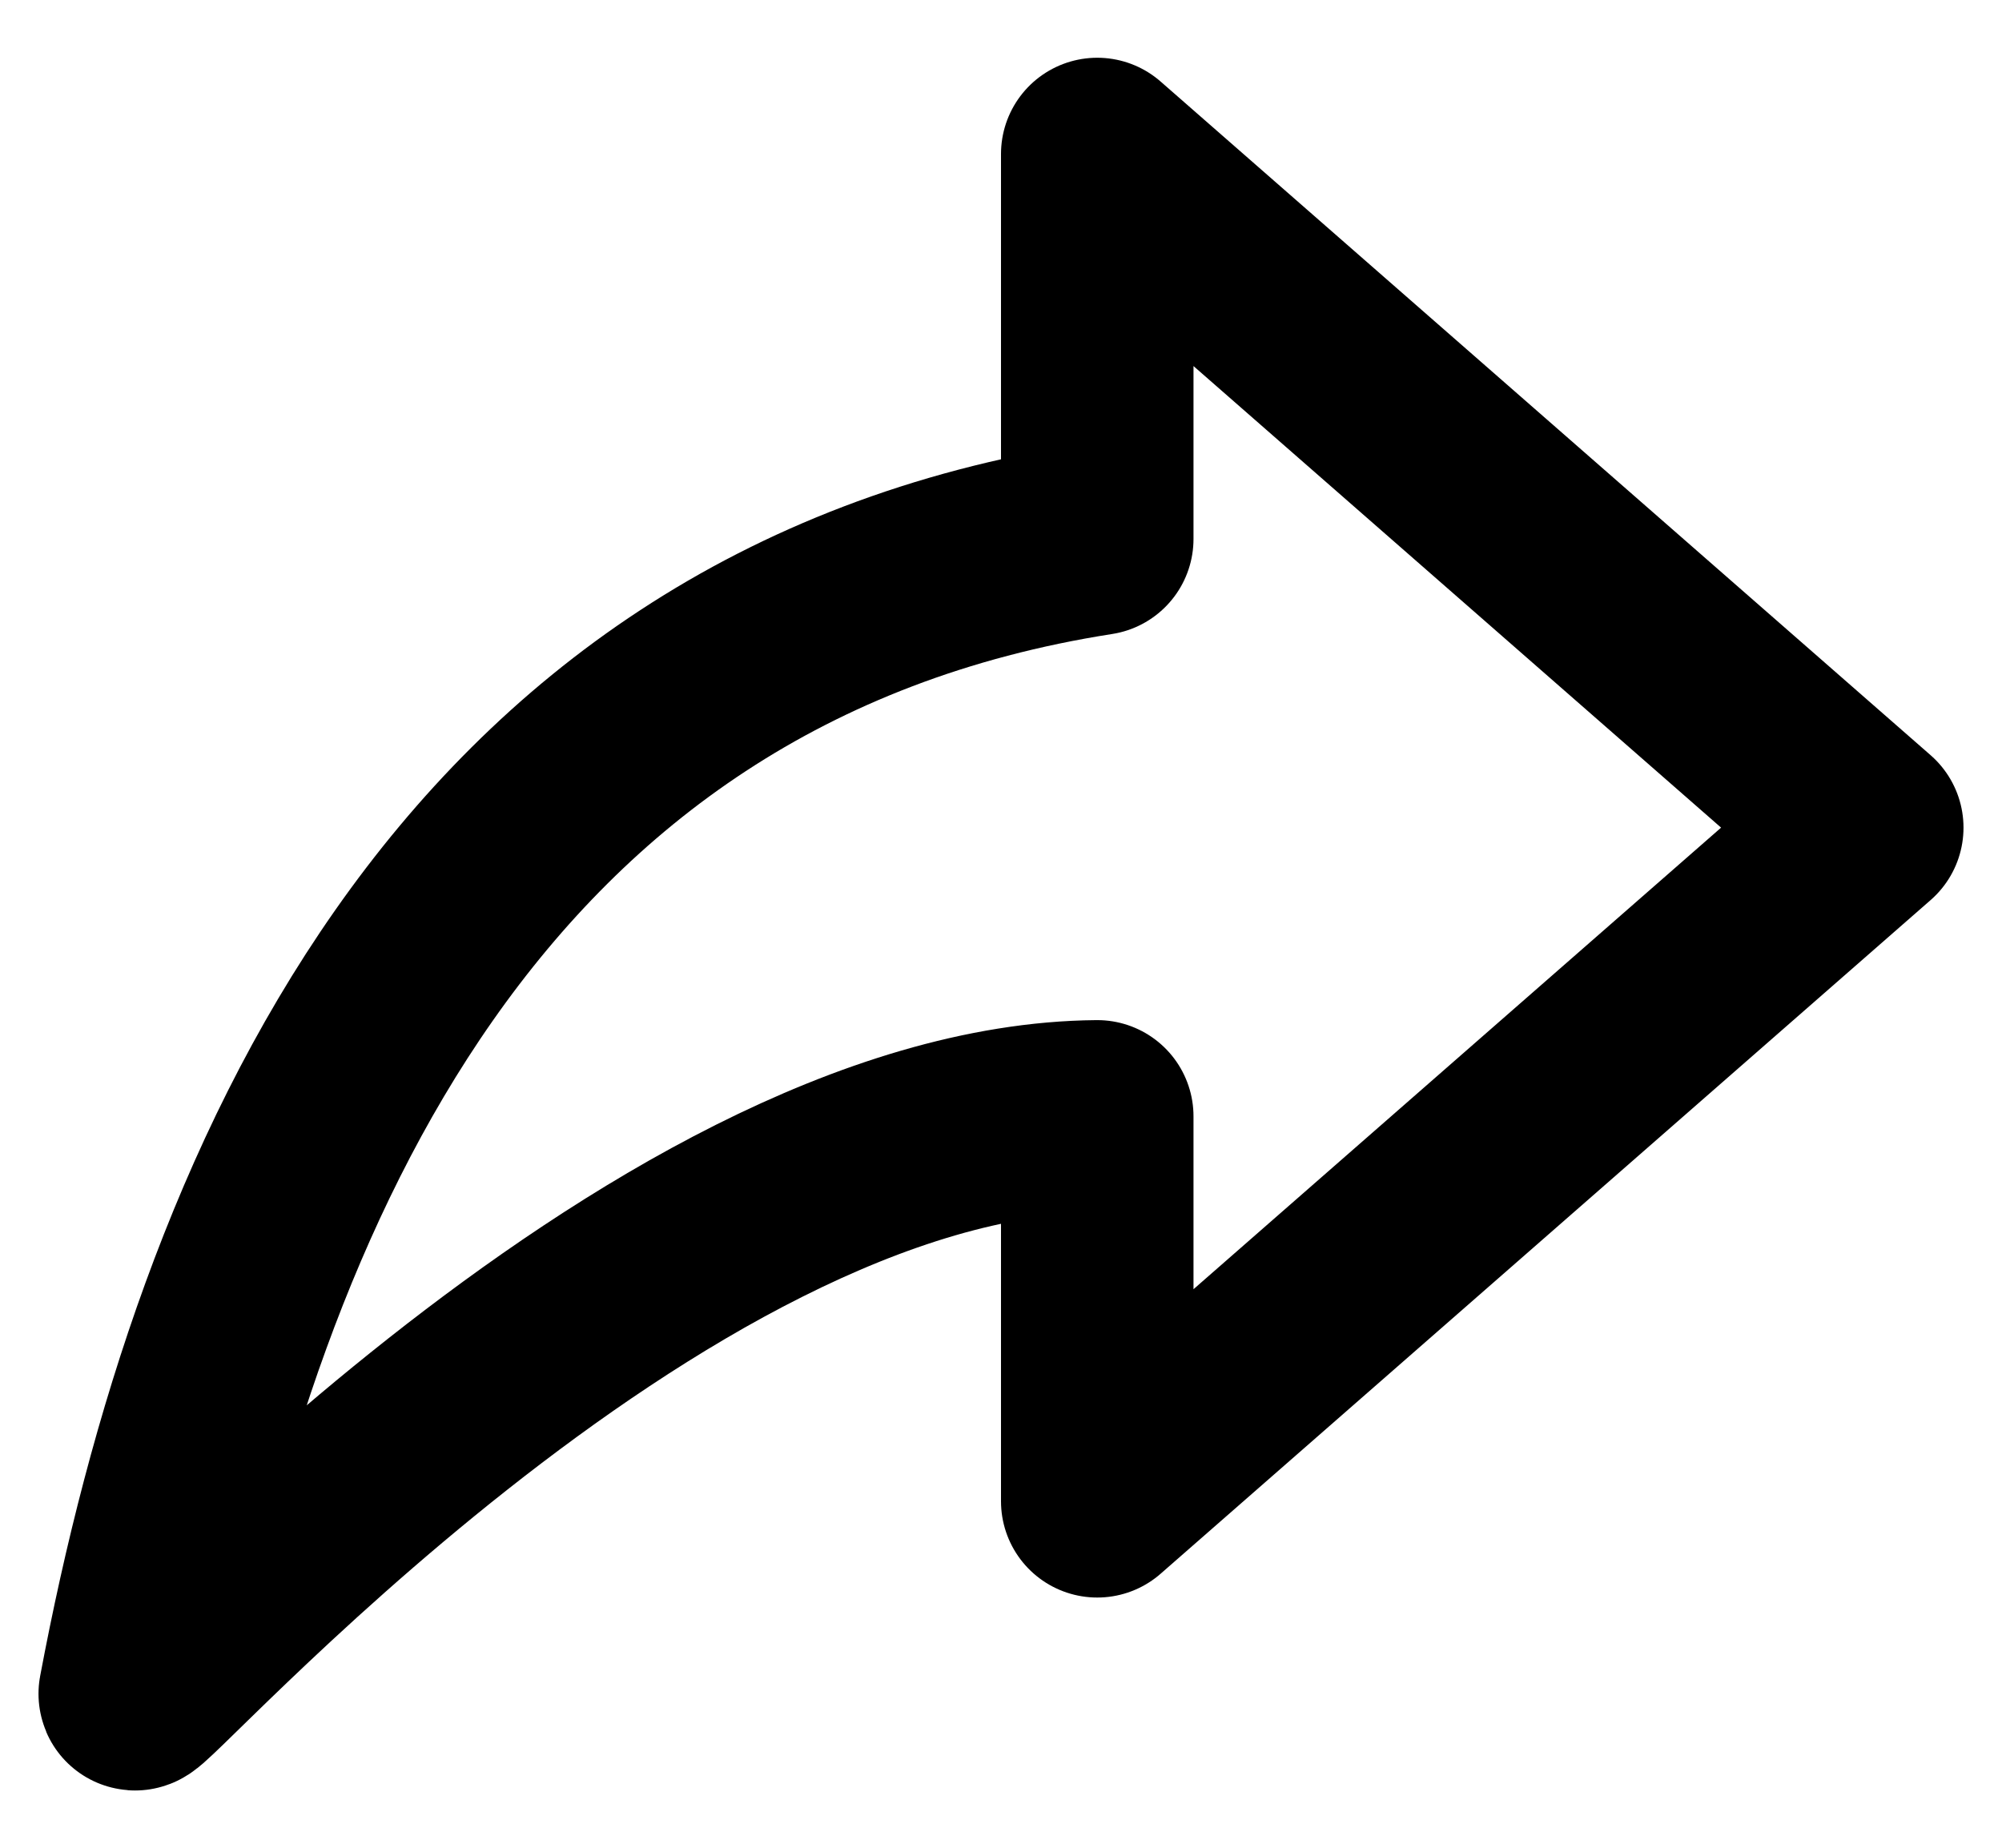
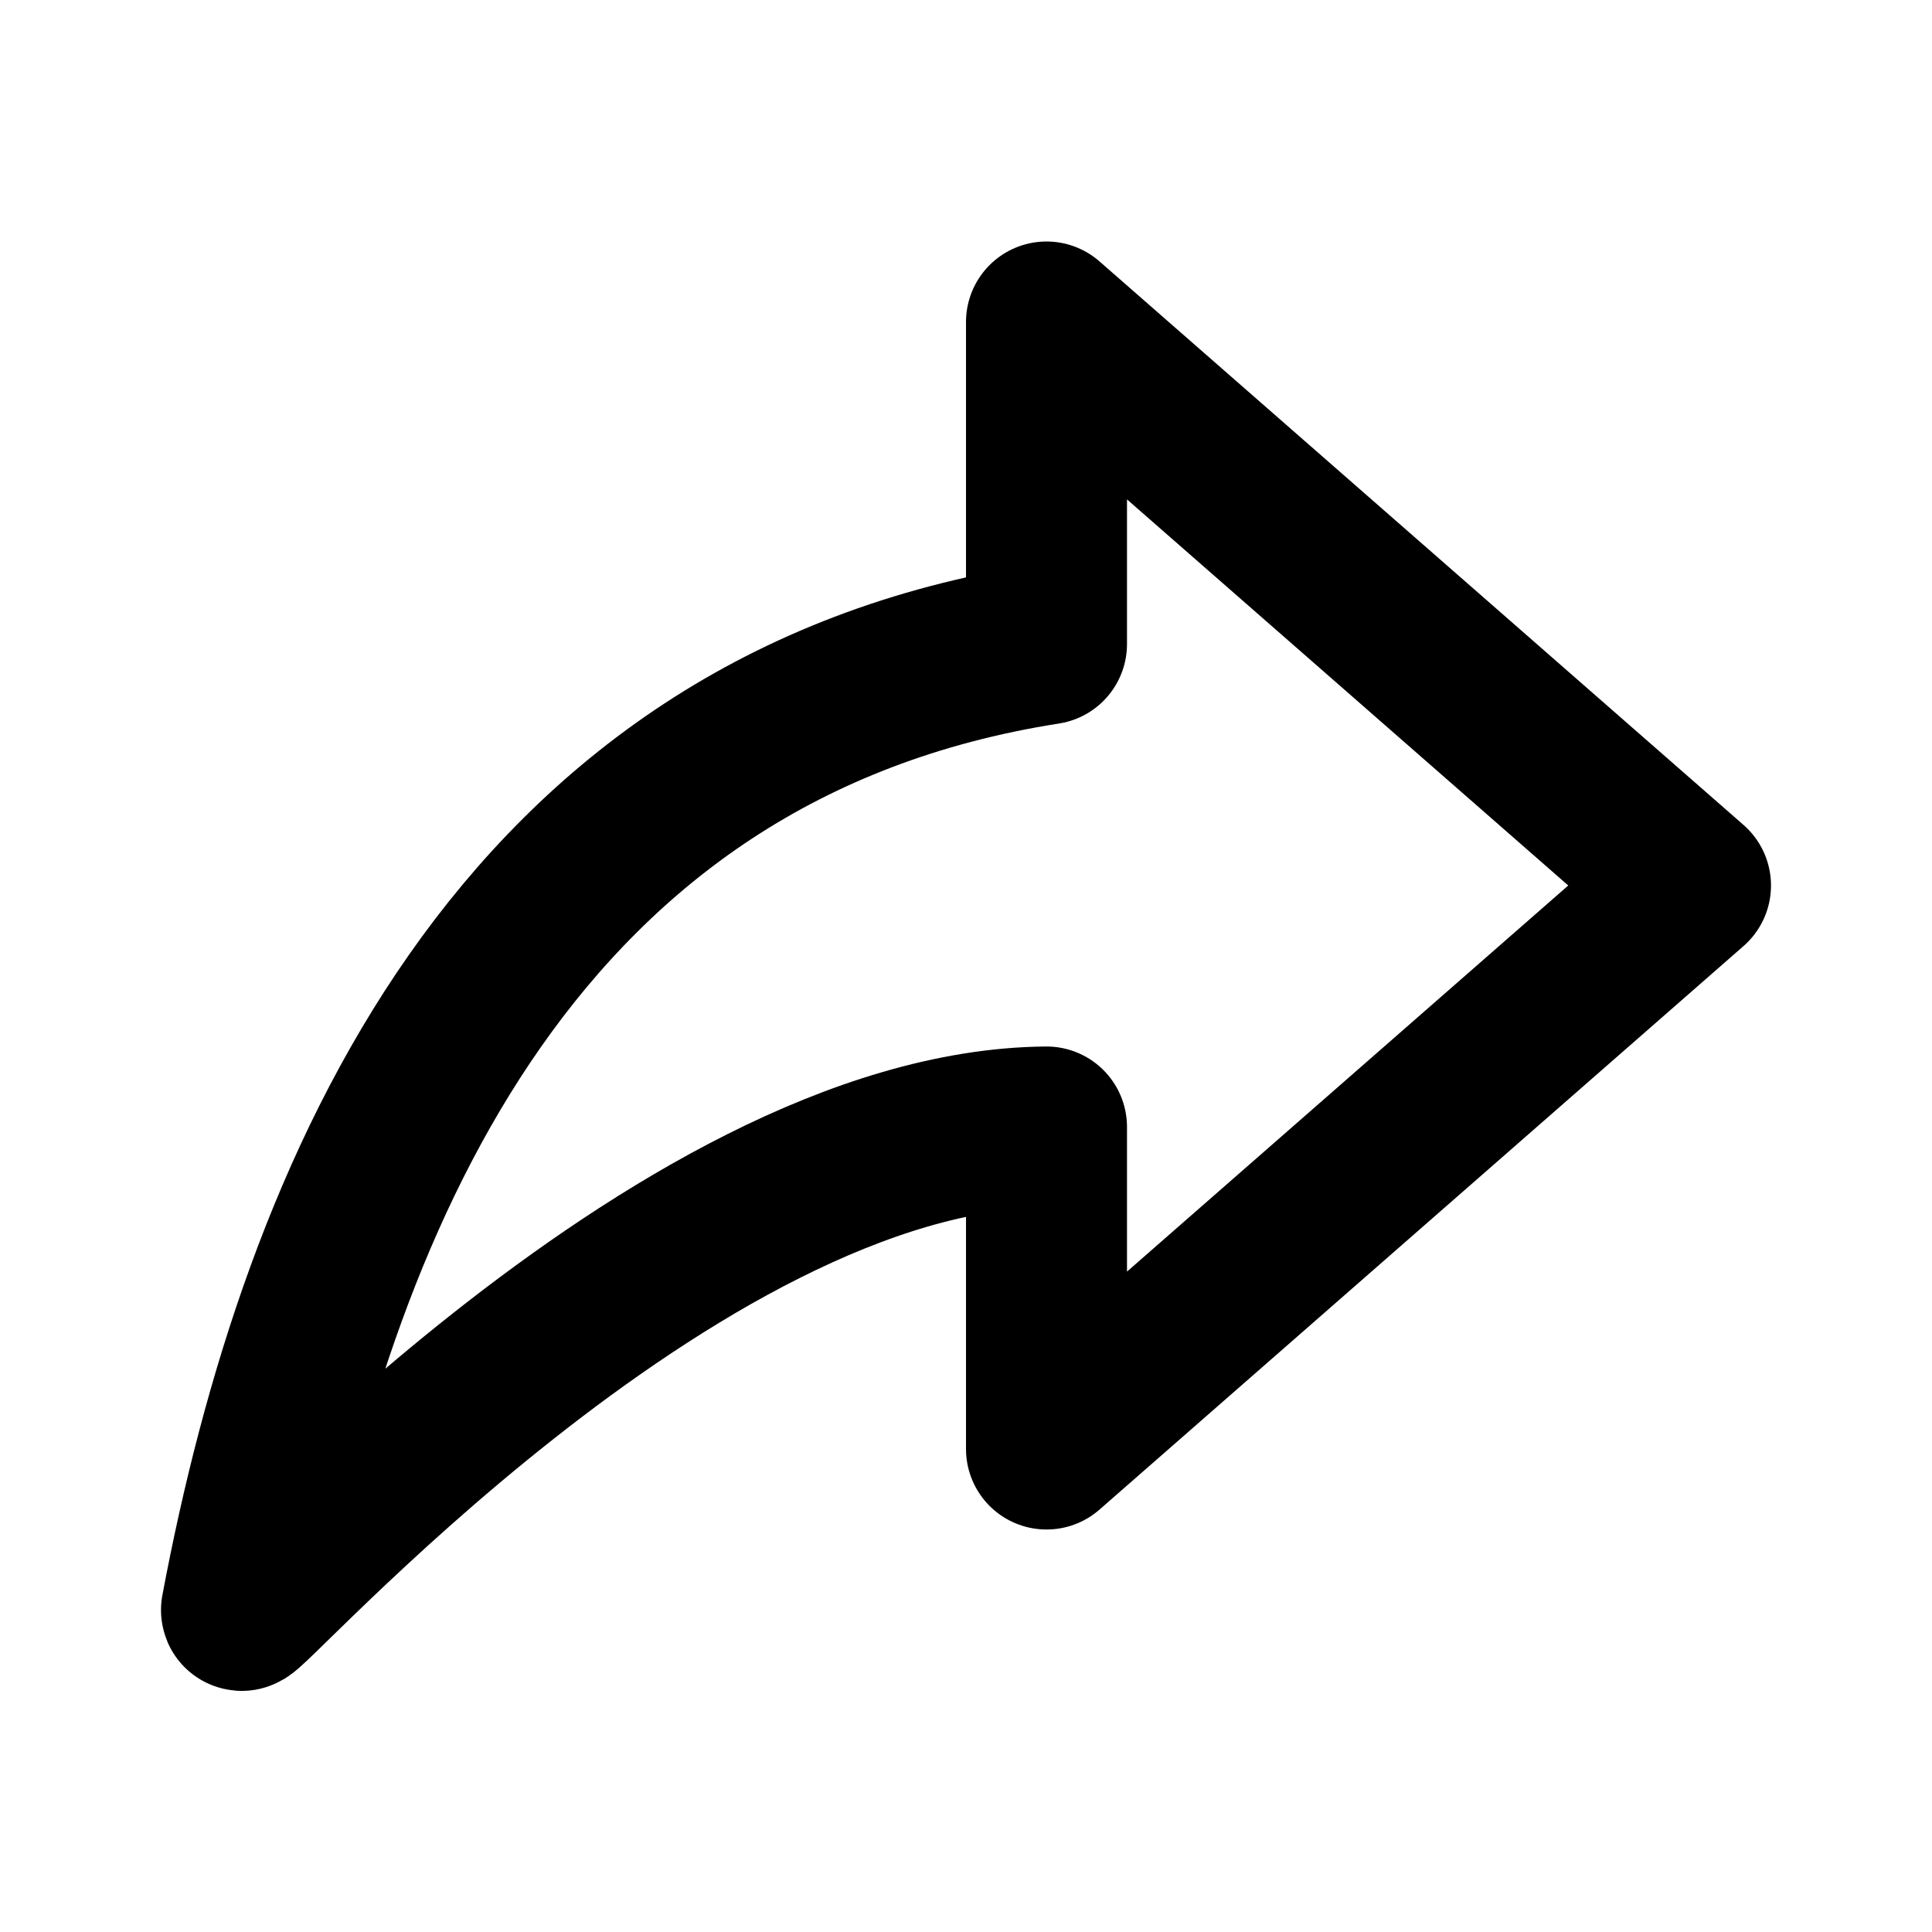
- <svg xmlns="http://www.w3.org/2000/svg" width="26" height="24" viewBox="0 0 26 24" fill="none">
-   <path d="M14.25 2V7C6.031 8.285 2.975 15.485 1.75 22C1.704 22.258 8.48 14.547 14.25 14.5V19.5L24.25 10.75L14.25 2Z" stroke="black" stroke-width="2.5" stroke-linecap="round" stroke-linejoin="round" />
+ <svg xmlns="http://www.w3.org/2000/svg" width="30" height="30" viewBox="0 0 30 30" fill="none">
+   <path d="M16.25 5V10C8.031 11.285 4.975 18.485 3.75 25C3.704 25.258 10.48 17.547 16.25 17.5V22.5L26.25 13.75L16.25 5Z" stroke="black" stroke-width="2.5" stroke-linecap="round" stroke-linejoin="round" />
</svg>
